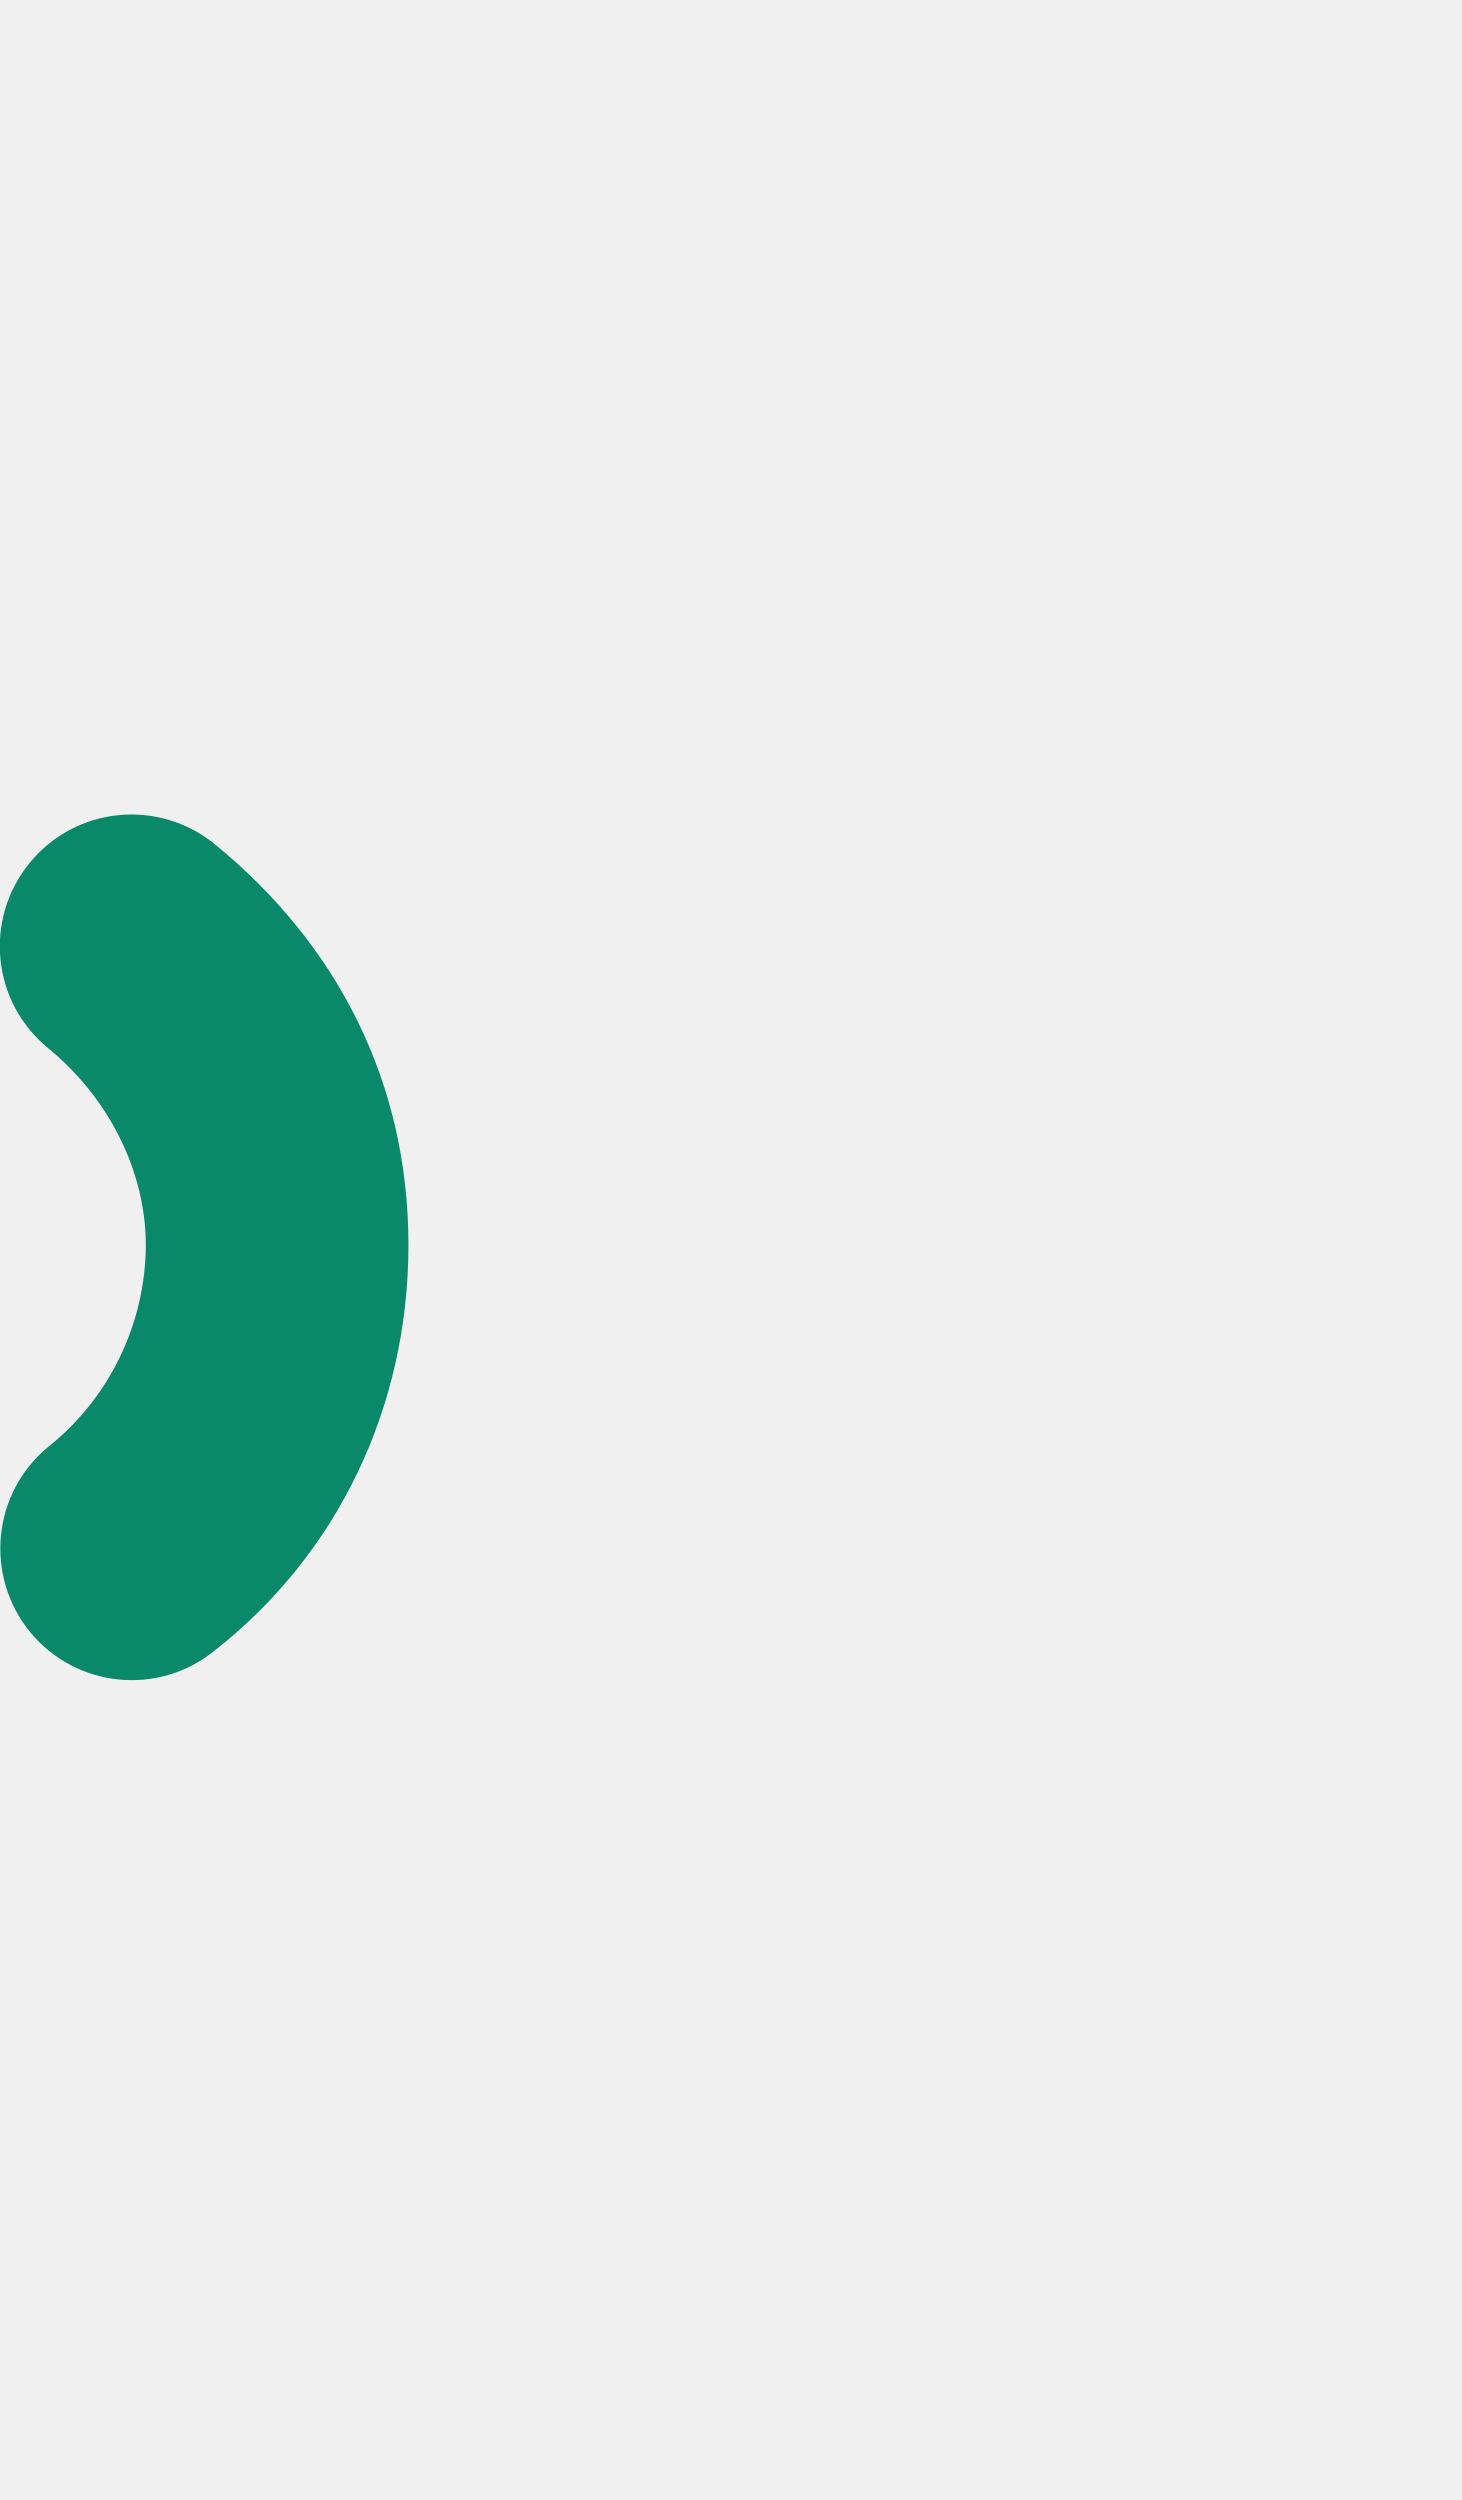
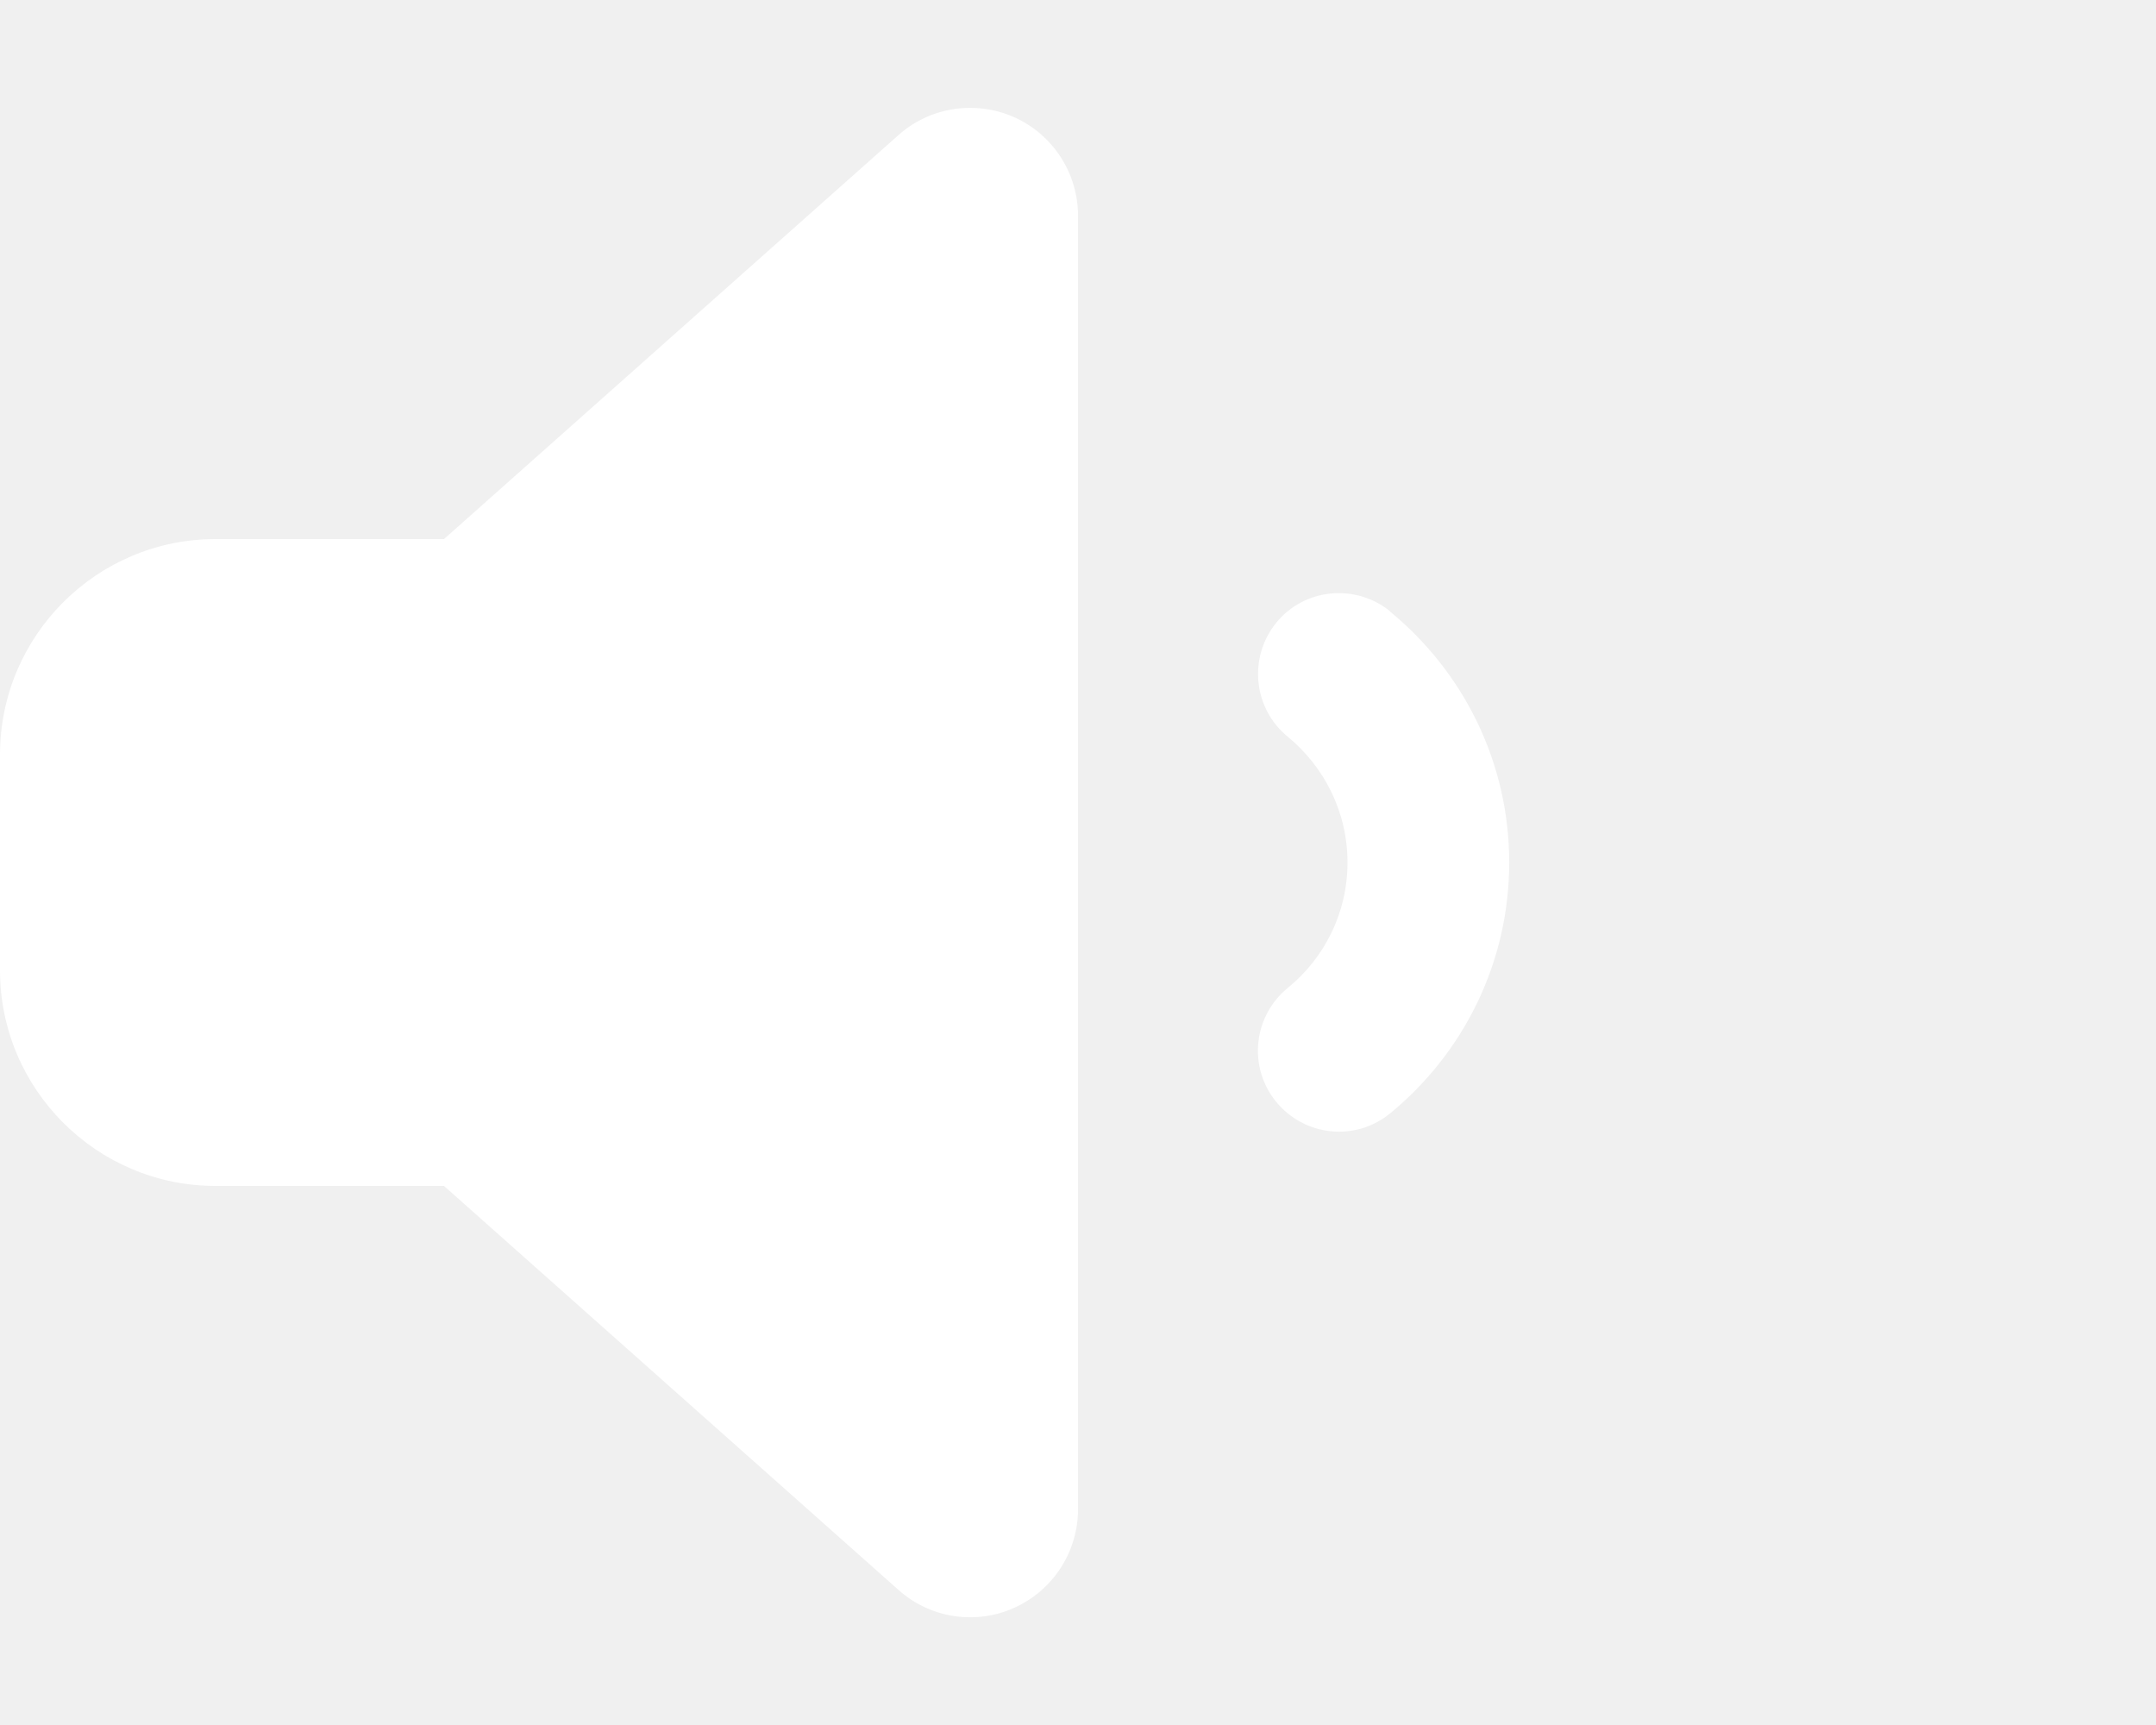
- <svg xmlns="http://www.w3.org/2000/svg" id="_圖層_1" data-name="圖層_1" version="1.1" viewBox="0 0 266.6 456">
+ <svg xmlns="http://www.w3.org/2000/svg" id="_圖層_1" version="1.1" viewBox="0 0 640 512">
  <defs>
    <style>
      .st0 {
-         fill: #09896a;
+         fill: #fff;
      }
    </style>
  </defs>
-   <path class="st0" d="M39.2,154c-10.3-8.4-25.4-6.9-33.8,3.4-8.4,10.3-6.9,25.4,3.4,33.8,11.3,9.3,17.8,22.7,17.8,36-.1,14.2-6.6,27.8-17.8,36.7-10.2,8.4-11.7,23.5-3.3,33.8,8.4,10.2,23.4,11.7,33.6,3.4,22.5-17.6,35.4-44.5,35.4-74s-12.8-54.7-35.3-73.1Z" />
+   <path class="st0" d="M412.6,181.5c21.5,17.6,35.4,44.4,35.4,74.5s-13.9,56.9-35.4,74.5c-10.3,8.4-25.4,6.8-33.8-3.5s-6.8-25.4,3.5-33.8c10.8-8.8,17.7-22.2,17.7-37.2s-6.9-28.4-17.7-37.3c-10.3-8.4-11.8-23.5-3.5-33.8s23.5-11.8,33.8-3.5h0ZM301.1,34.8c11.5,5.2,18.9,16.6,18.9,29.2v384c0,12.6-7.4,24-18.9,29.2s-25,3.1-34.4-5.3l-134.9-119.9h-67.8C28.7,352,0,323.3,0,288v-64C0,188.7,28.7,160,64,160h67.8l134.9-119.9c9.4-8.4,22.9-10.4,34.4-5.3h0Z" />
</svg>
